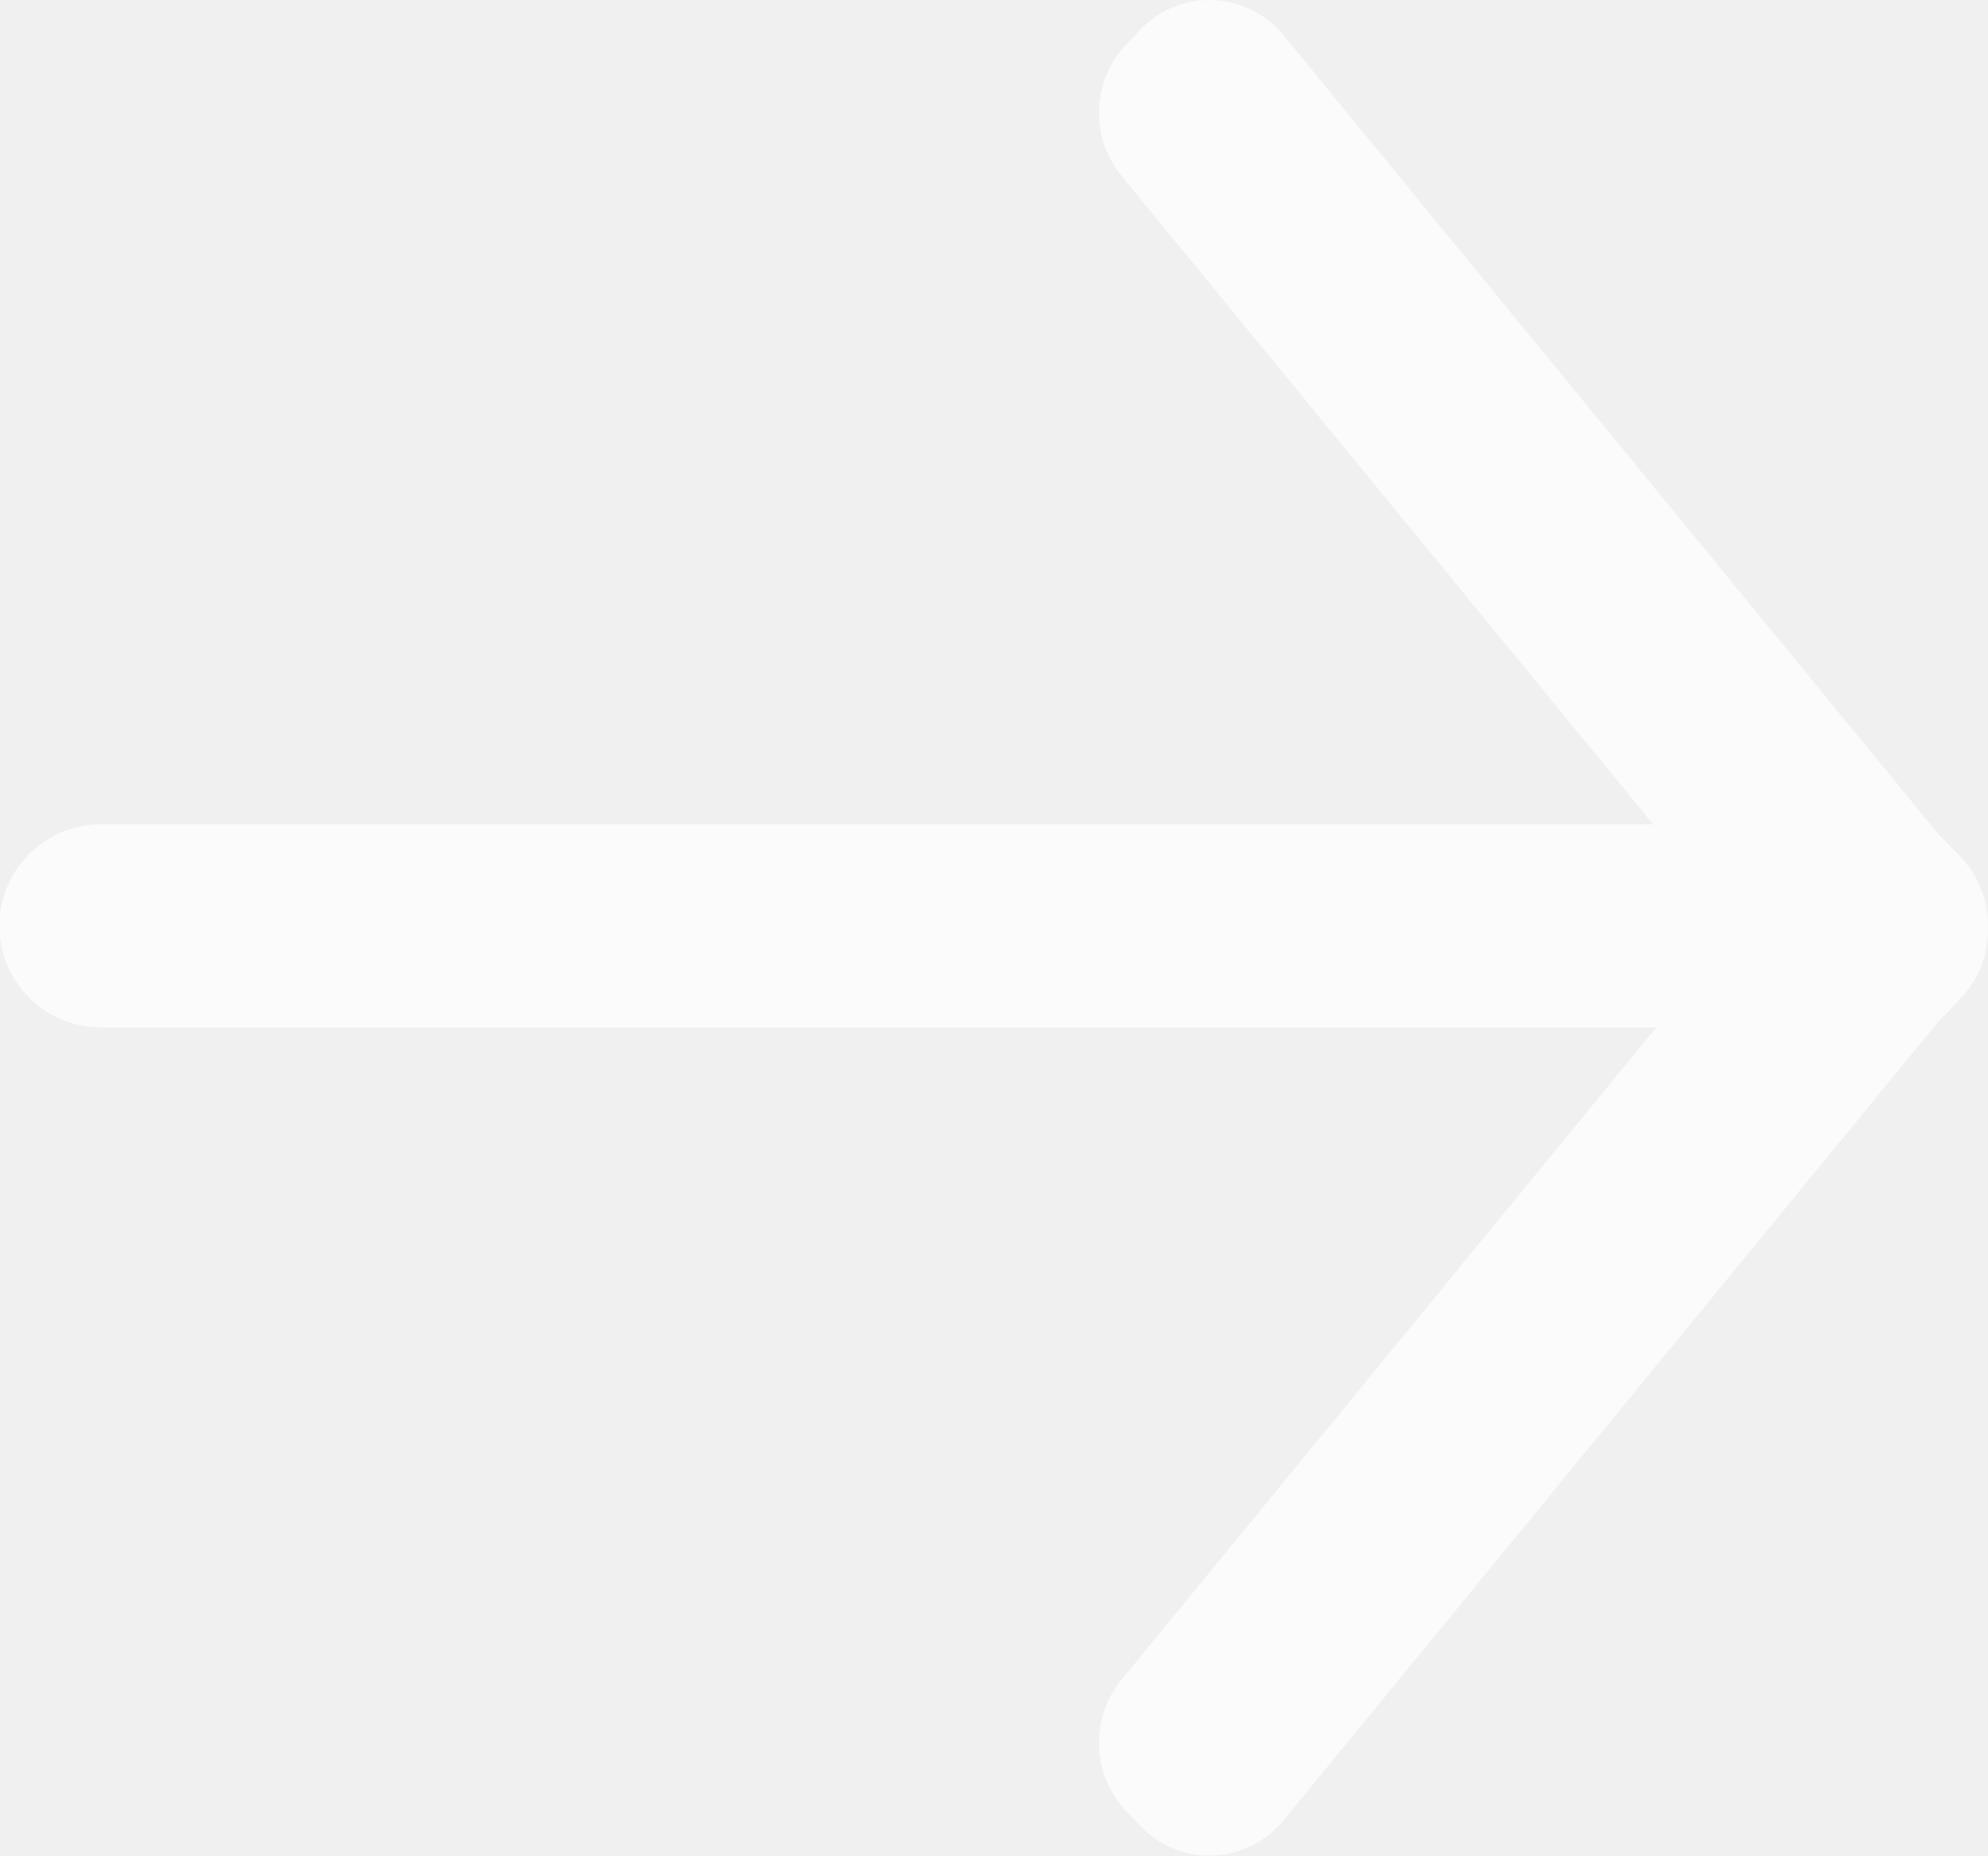
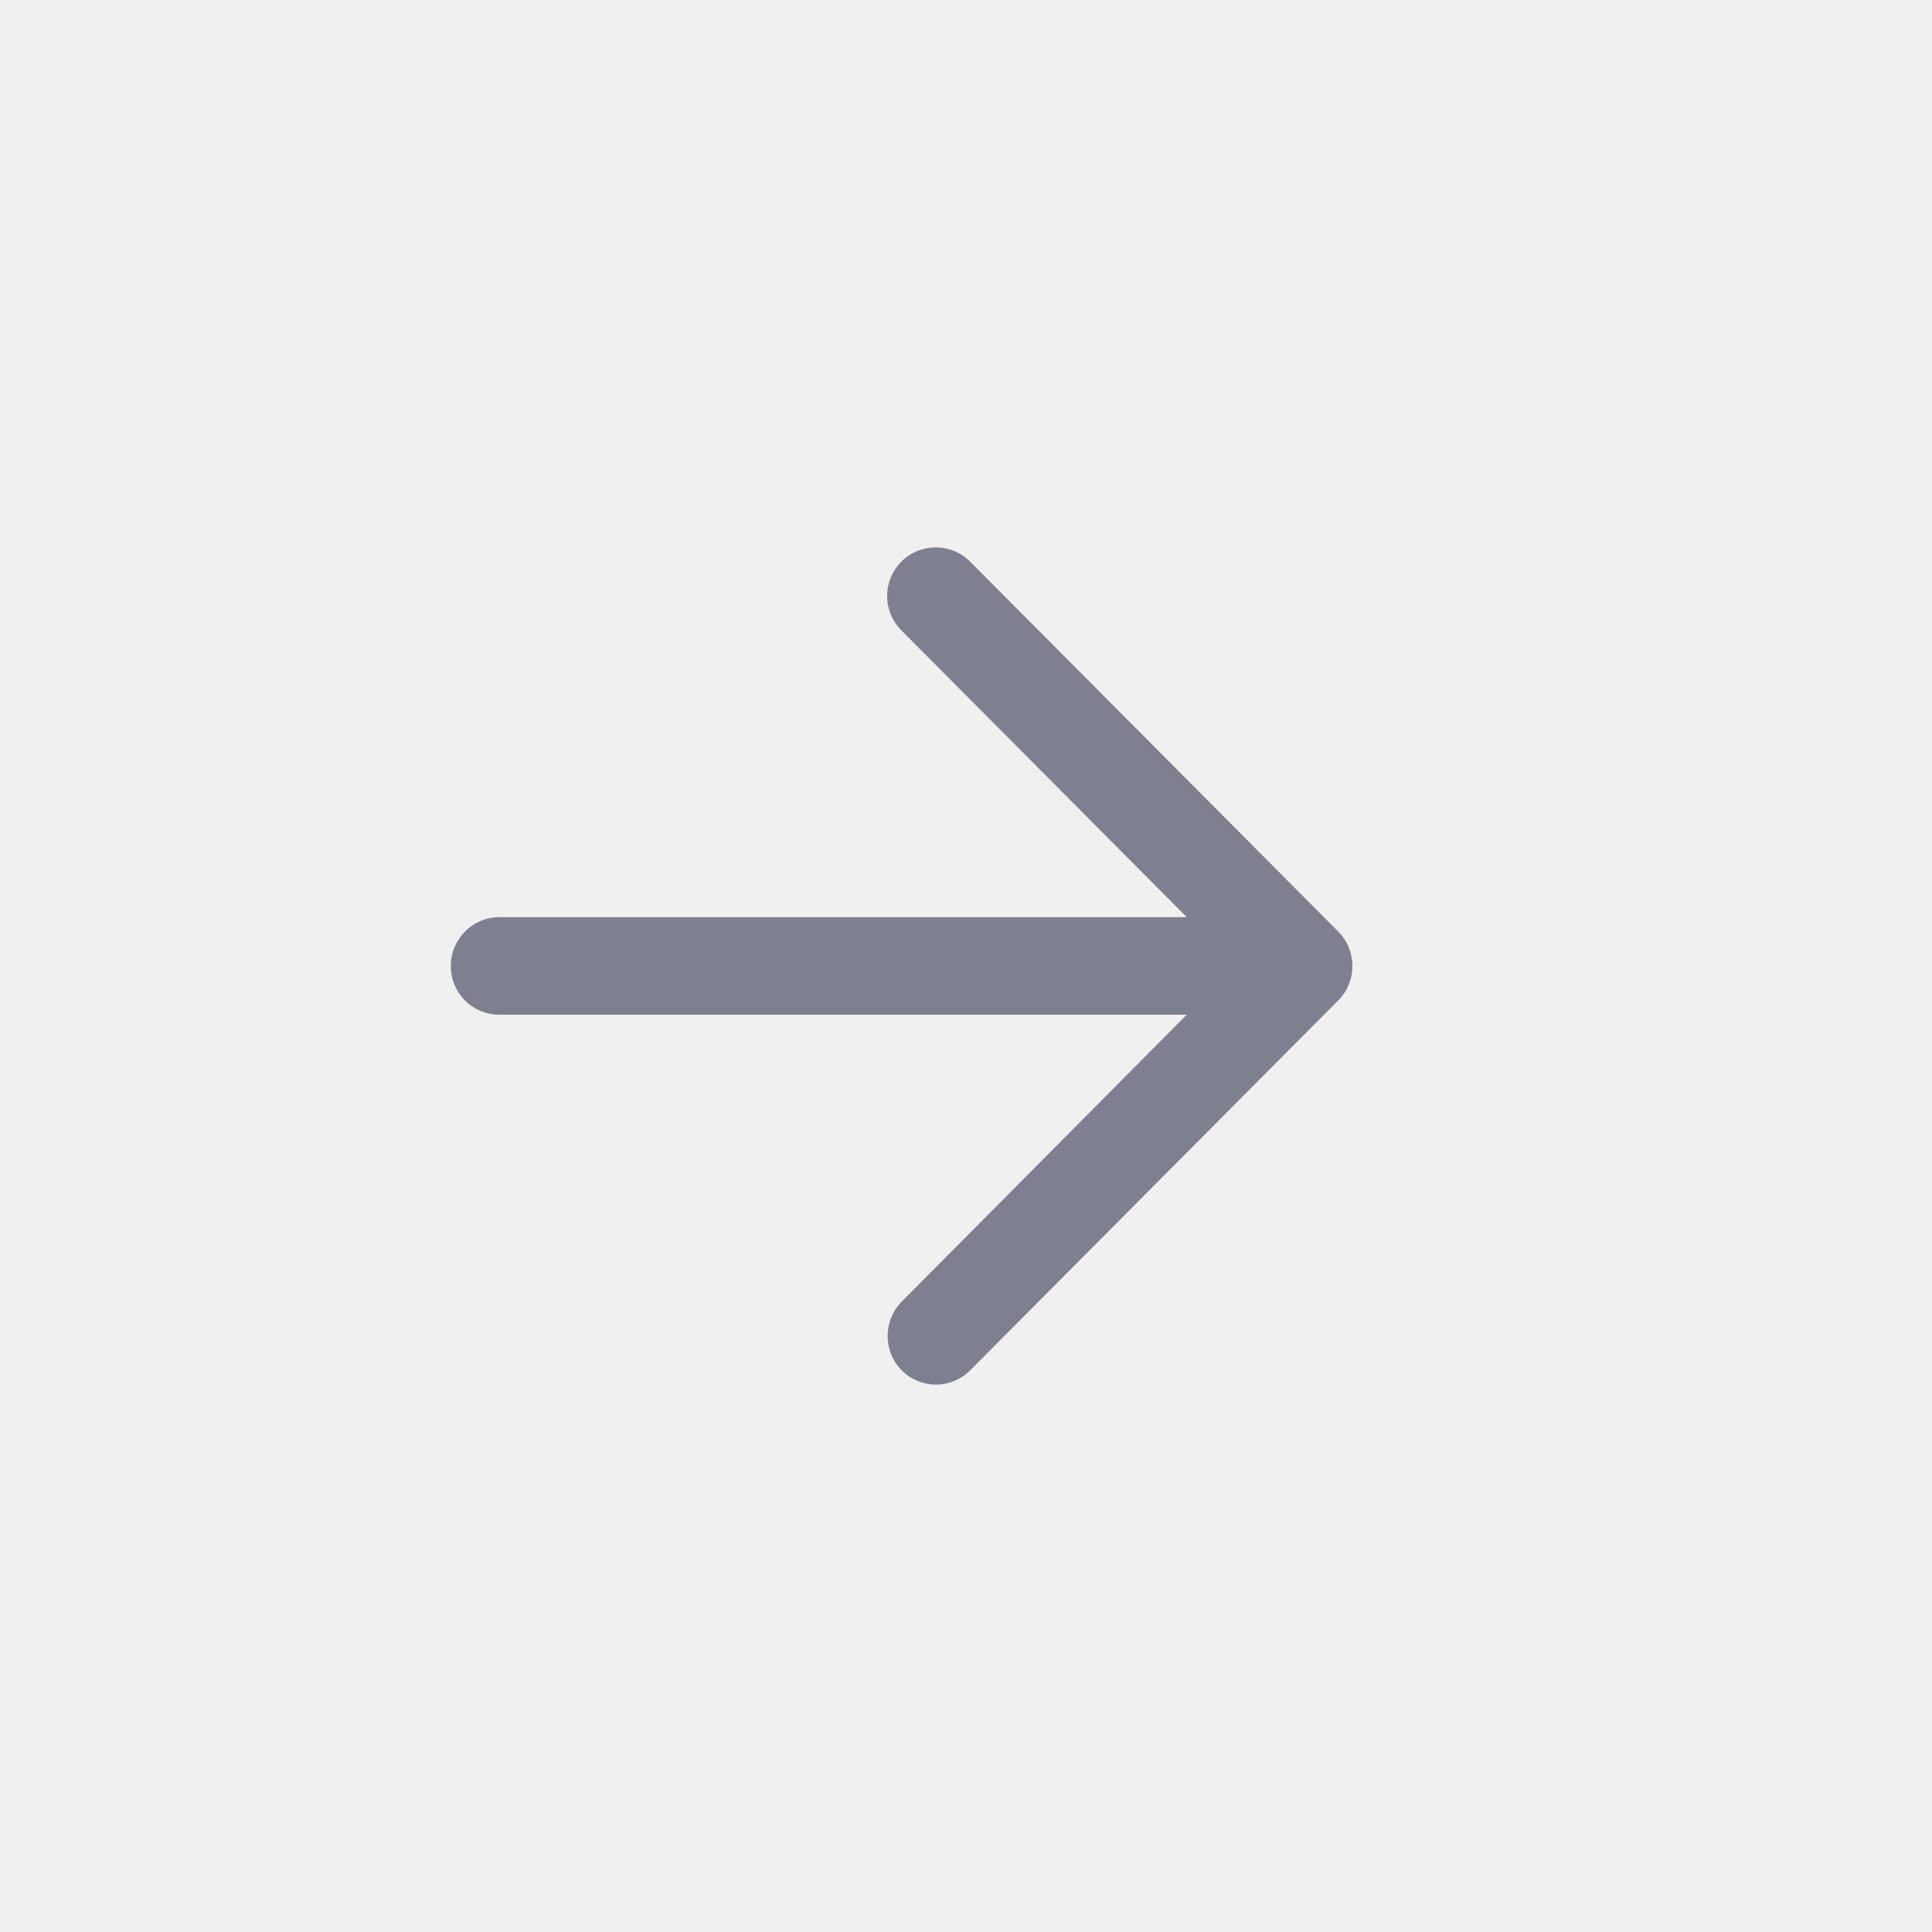
- <svg xmlns="http://www.w3.org/2000/svg" width="15px" height="14px" viewBox="0 0 15 14" version="1.1">
-   <g id="页面1" stroke="none" stroke-width="1" fill="none" fill-rule="evenodd" opacity="0.7">
-     <g id="browseing" transform="translate(-116, -11)" fill="#FFFFFF">
-       <g id="back" transform="translate(123.5, 18) scale(-1, 1) translate(-123.5, -18) translate(116, 11)">
-         <path d="M2.503,7.752 L6.538,12.674 C6.778,12.967 6.762,13.393 6.501,13.667 L6.396,13.777 C6.121,14.065 5.665,14.076 5.377,13.801 C5.356,13.781 5.335,13.759 5.317,13.737 L0.363,7.694 C0.345,7.679 0.328,7.662 0.312,7.645 L0.207,7.535 C0.065,7.386 -0.004,7.193 0,7 C-0.004,6.808 0.065,6.614 0.207,6.465 L0.312,6.355 C0.328,6.338 0.345,6.322 0.363,6.307 L5.317,0.264 C5.335,0.241 5.356,0.22 5.377,0.199 C5.665,-0.076 6.121,-0.065 6.396,0.223 L6.501,0.333 C6.762,0.608 6.778,1.034 6.538,1.327 L2.527,6.219 L14.238,6.219 C14.661,6.219 15.005,6.562 15.005,6.986 C15.005,7.409 14.661,7.752 14.238,7.752 L2.503,7.752 Z" id="形状结合" />
-       </g>
-     </g>
+ <svg xmlns="http://www.w3.org/2000/svg" width="30px" height="30px" viewBox="0 0 30 30" version="1.1">
+   <g id="menuBar/__icon/--forward" stroke="none" stroke-width="1" fill="none" fill-rule="evenodd">
+     <path d="M20.78,15.534 L15.066,21.277 C14.772,21.573 14.298,21.575 14.002,21.279 C13.709,20.985 13.711,20.504 14.002,20.211 L18.428,15.756 L7.75,15.756 C7.337,15.756 7,15.421 7,14.999 C7,14.581 7.341,14.242 7.75,14.242 C9.066,14.242 10.052,14.242 10.71,14.242 C12.425,14.242 14.997,14.242 18.428,14.242 L13.995,9.787 C13.702,9.493 13.7,9.017 13.998,8.719 C14.293,8.425 14.774,8.428 15.064,8.721 L20.78,14.465 C21.075,14.76 21.072,15.242 20.78,15.534 Z" id="icon" fill="#7E808F" fill-rule="nonzero" />
  </g>
</svg>
